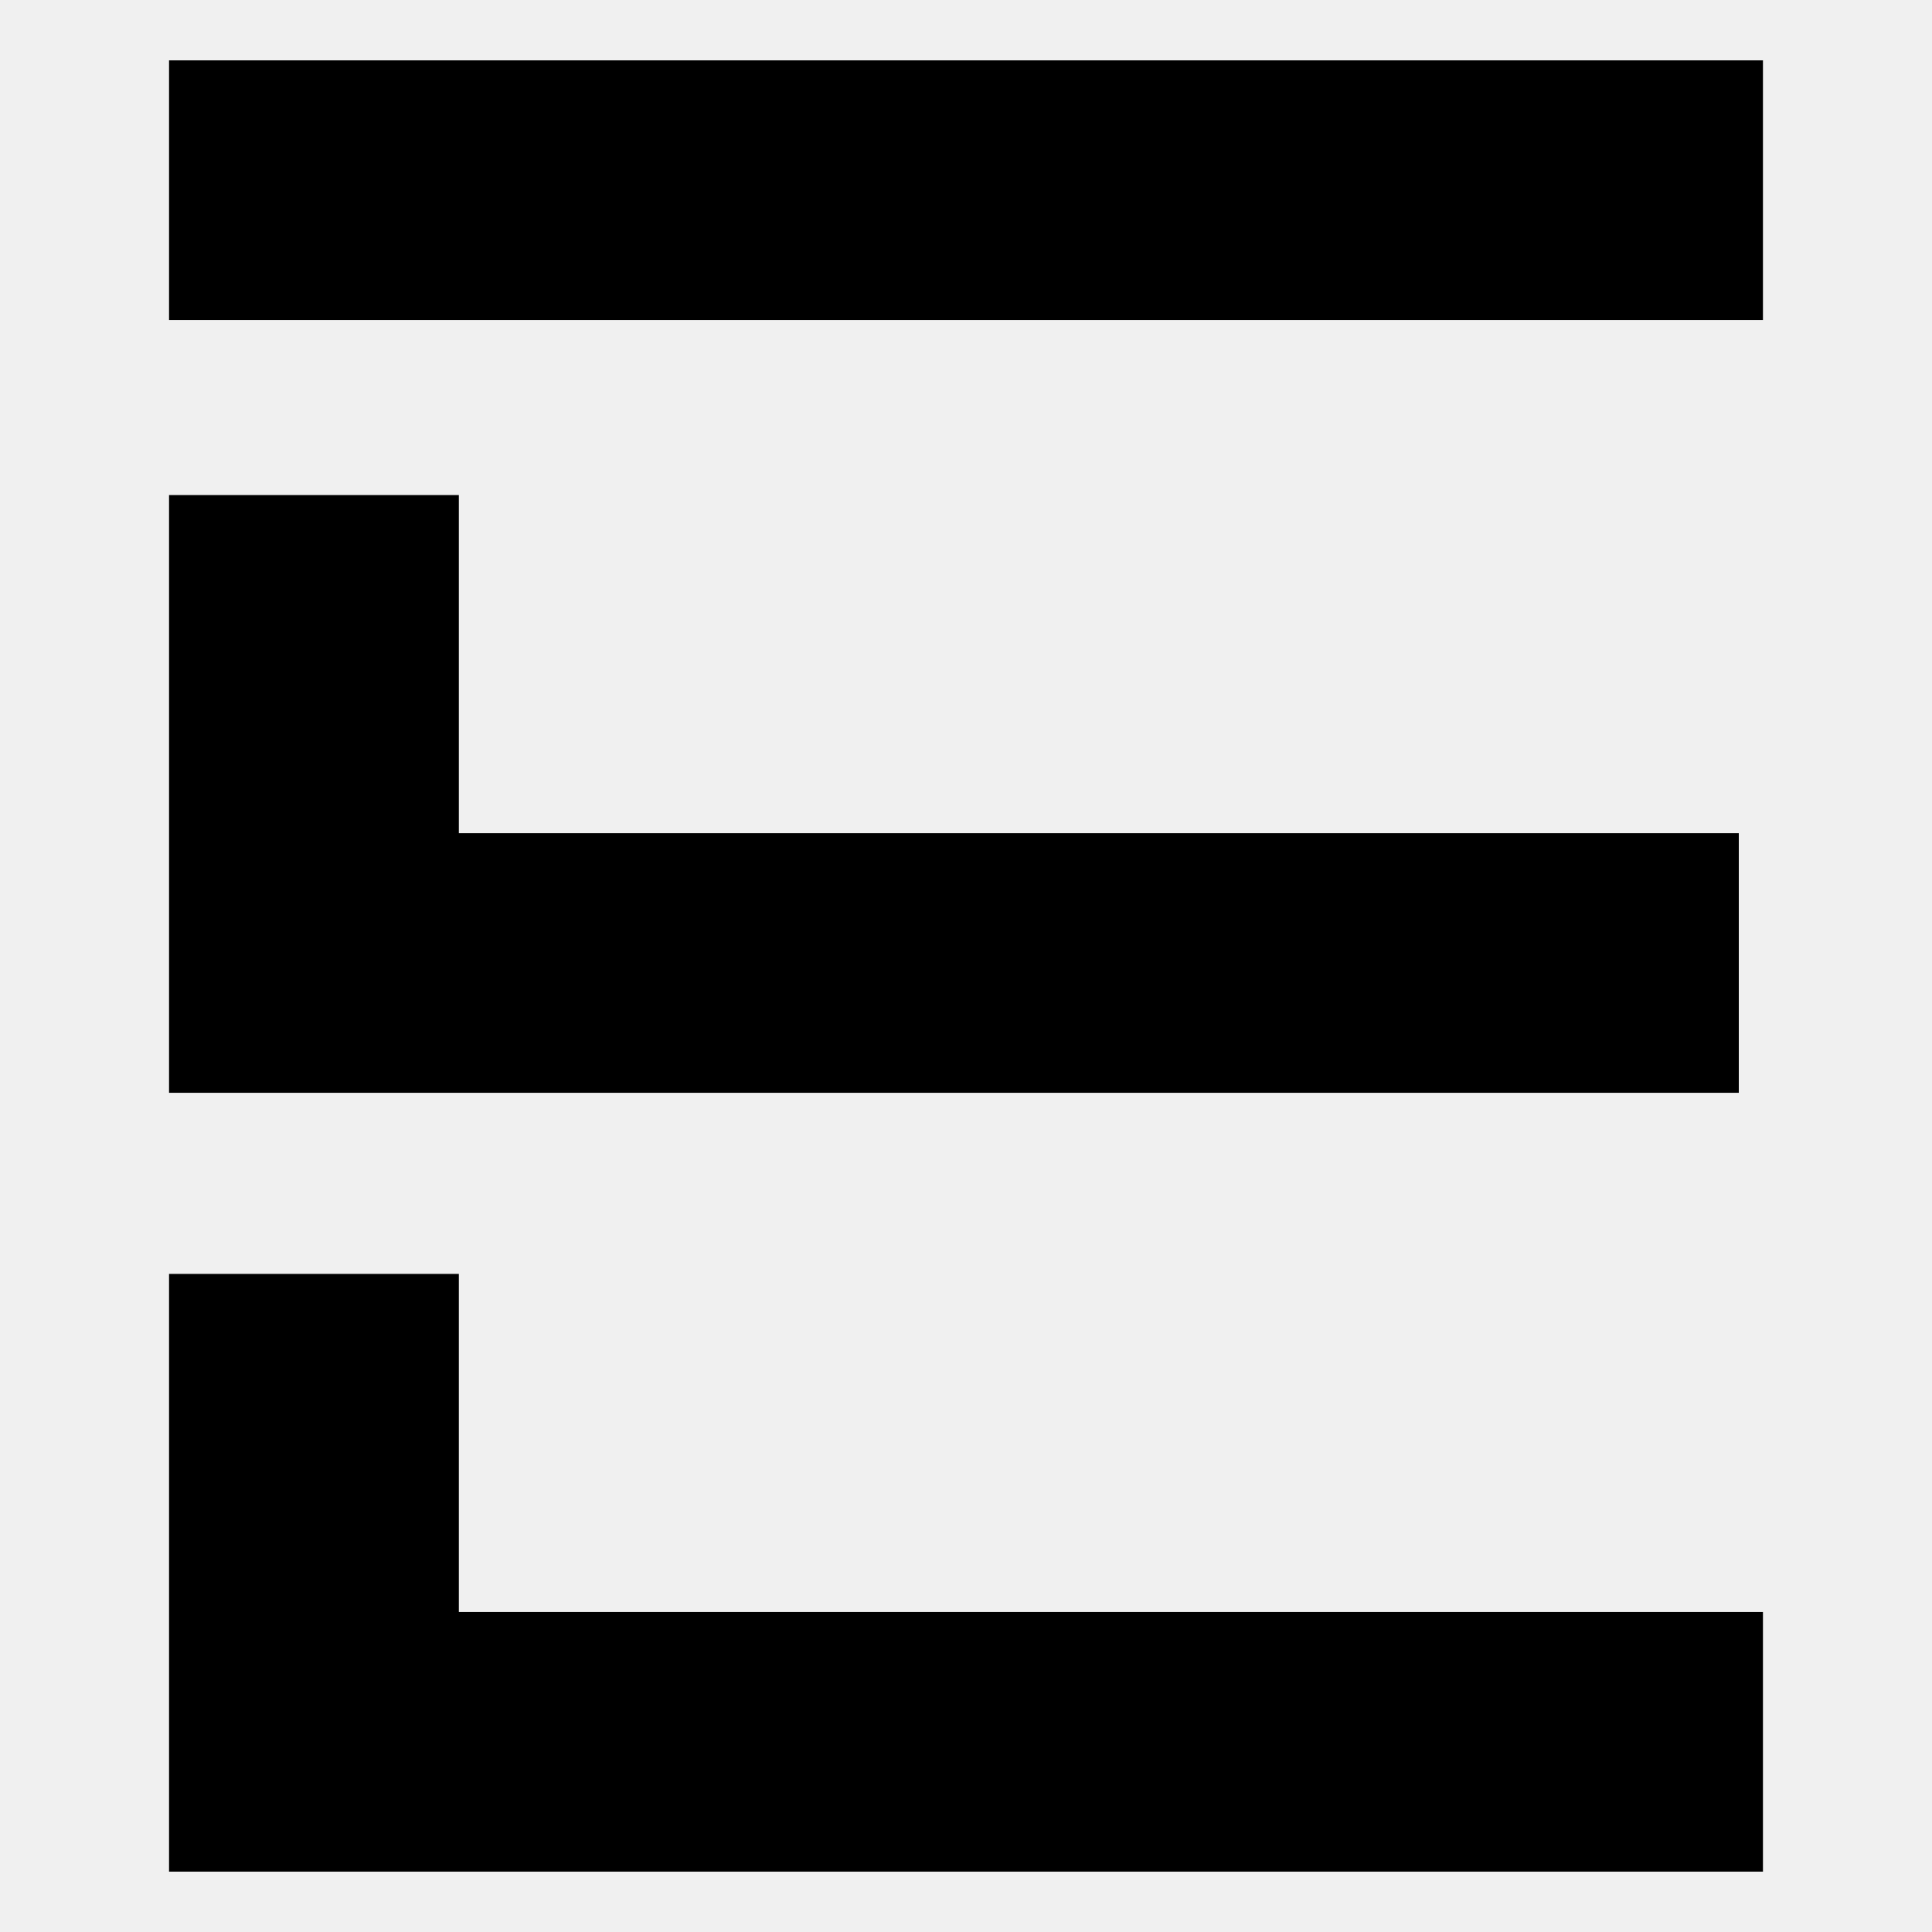
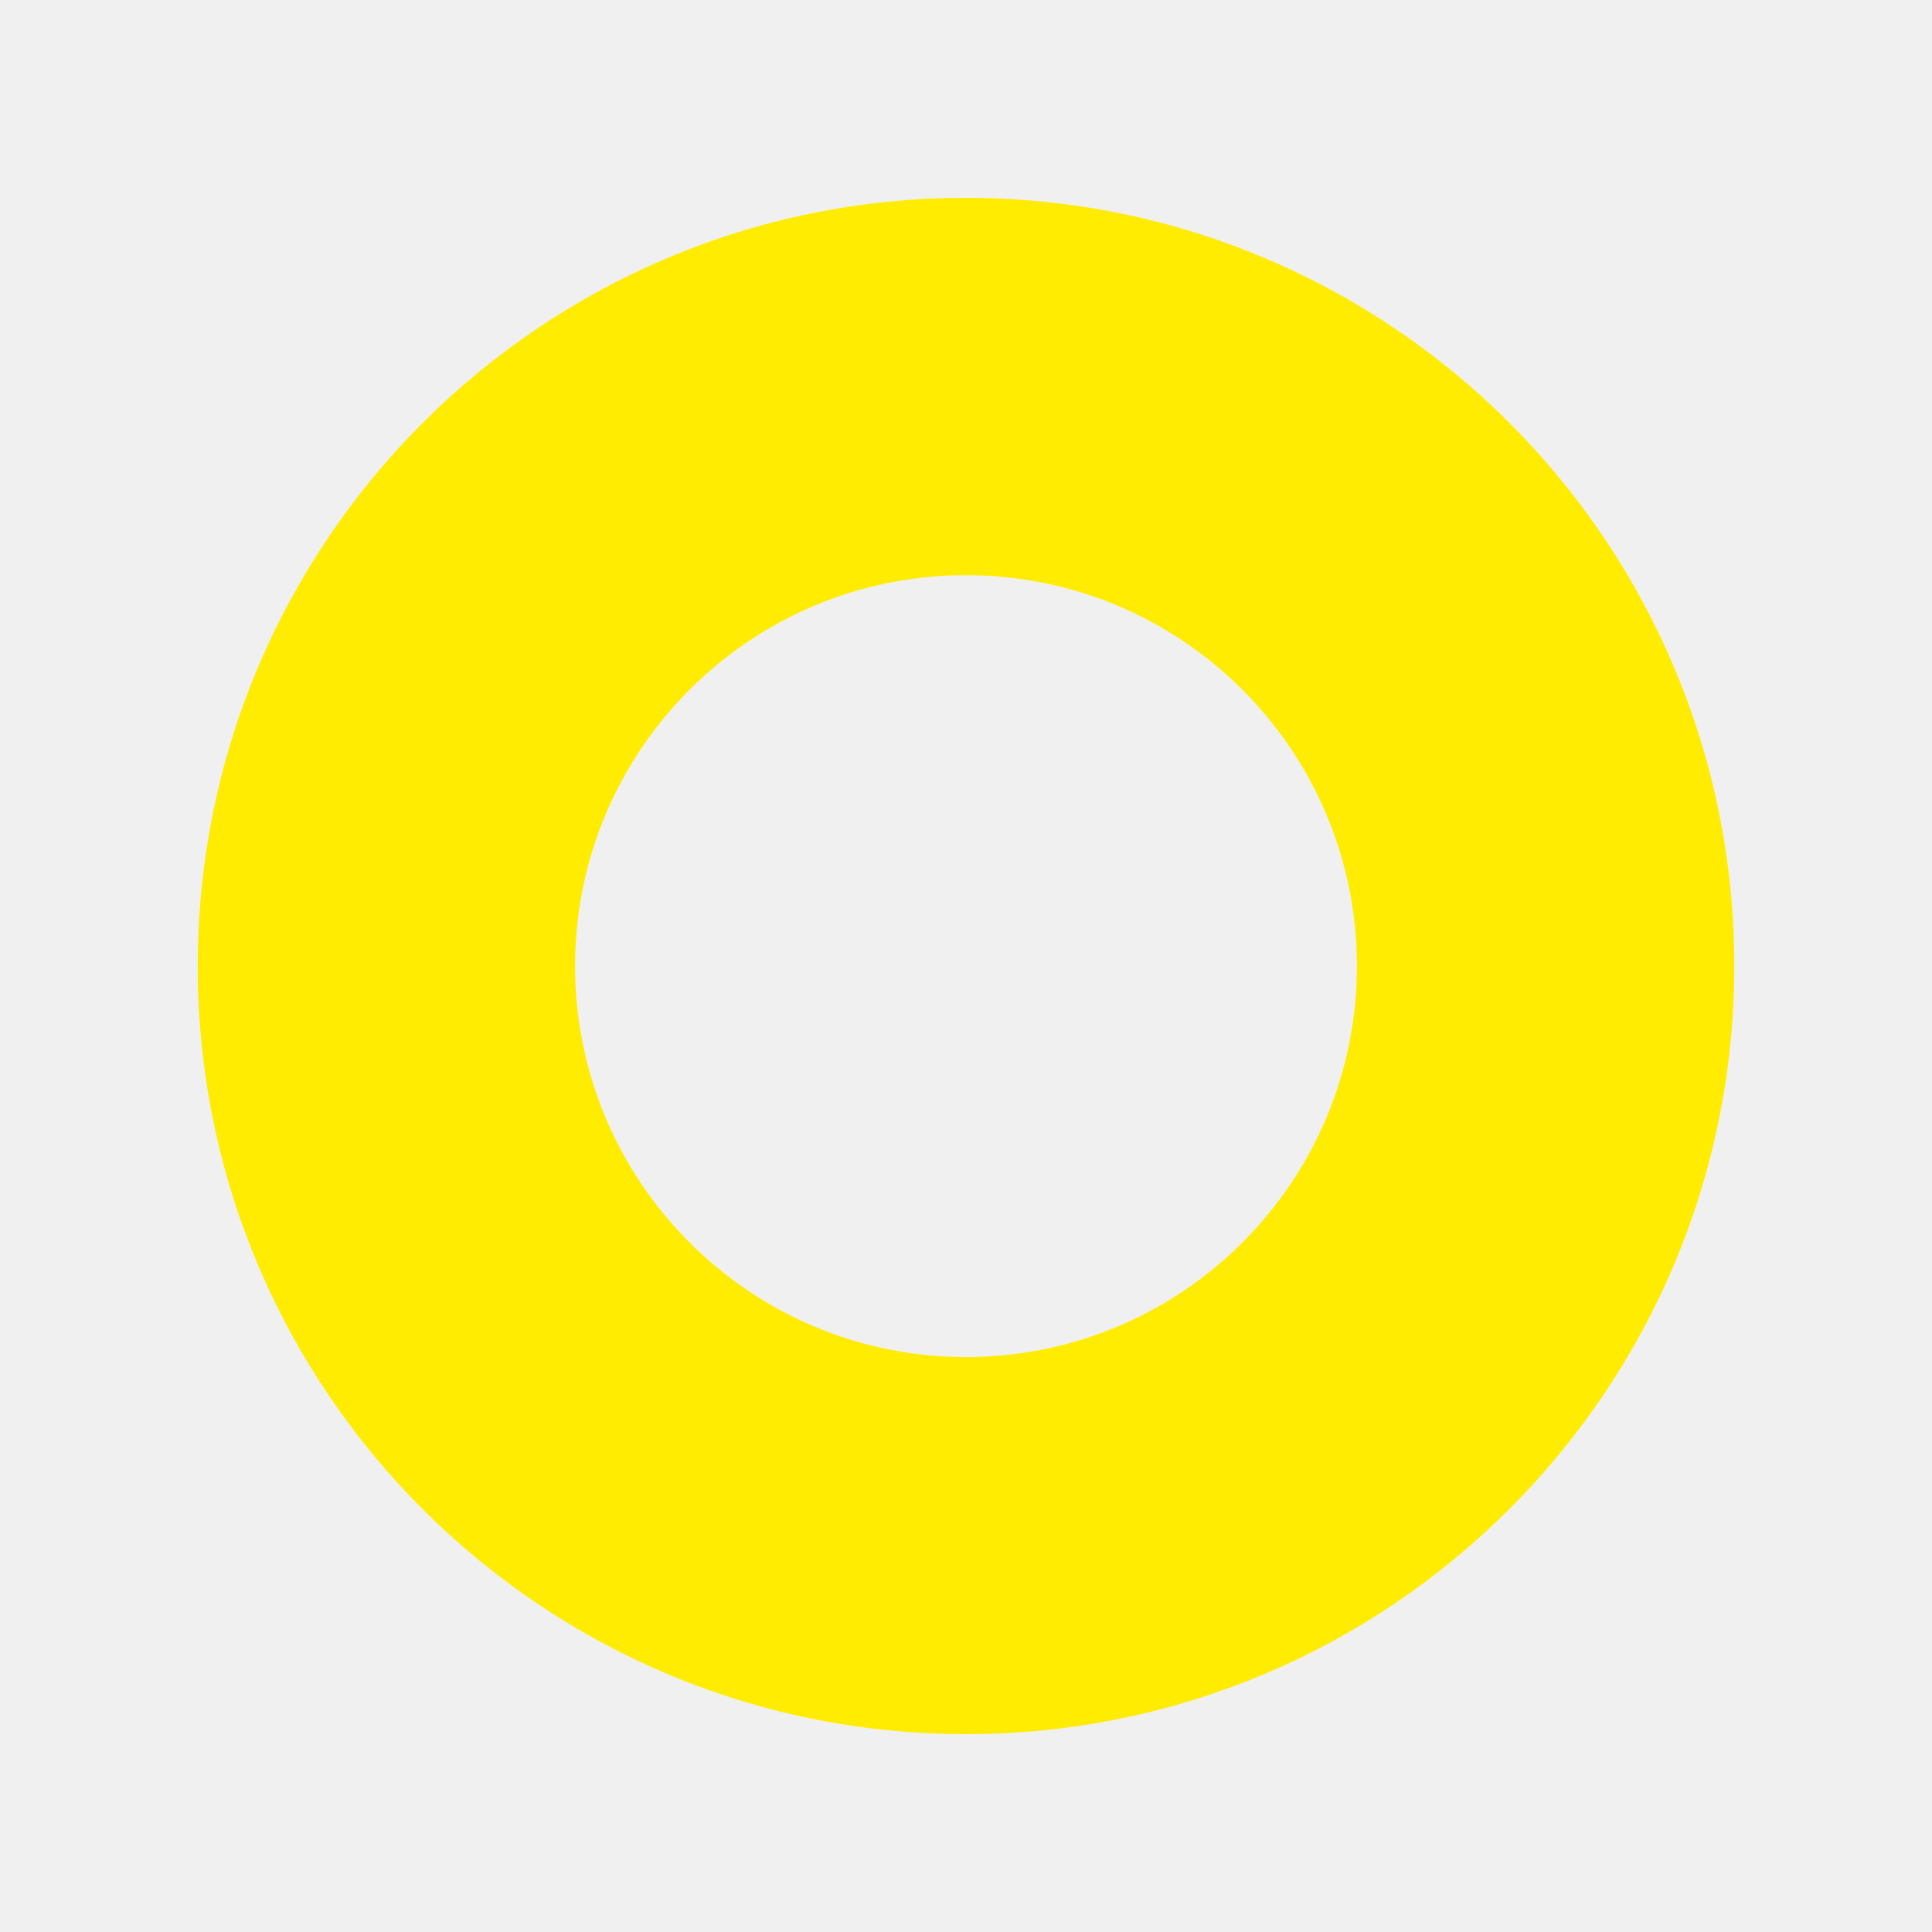
- <svg xmlns="http://www.w3.org/2000/svg" width="64mm" height="64mm" viewBox="0 0 64 64">
-   <style>@media (prefers-color-scheme:dark){.a{fill:#fff}}</style>
-   <path d="M5.6 285.1v-9.9h9.6v11.2h43.2v8.6H5.6Zm0-25.8v-9.9h9.6v11.2h42.4v8.6h-52Zm0-20.1V235h52.8v8.6H5.6Z" style="fill:#000;stroke-width:.1" transform="translate(0 -233)" />
+ <svg xmlns="http://www.w3.org/2000/svg" version="1.1" id="Laag_1" x="0px" y="0px" viewBox="0 0 810 810" xml:space="preserve" width="810" height="810">
+   <defs id="defs41">
+ 	
+ 	
+ 	
+ </defs>
+   <style type="text/css" id="style2">
+ 	.st0{fill:#FFEC00;}
+ </style>
+   <path class="st0" d="m 405,568.95 c -90.5,0 -163.9,-73.4 -163.9,-163.9 0,-90.5 73.4,-163.9 163.9,-163.9 90.5,0 163.9,73.4 163.9,163.9 0,90.5 -73.4,163.9 -163.9,163.9 m 0,-486 c -177.9,0 -322.1,144.2 -322.1,322.1 0,177.9 144.2,322 322.1,322 177.9,0 322.1,-144.2 322.1,-322.1 0,-177.9 -144.2,-322 -322.1,-322" id="path4" />
</svg>
